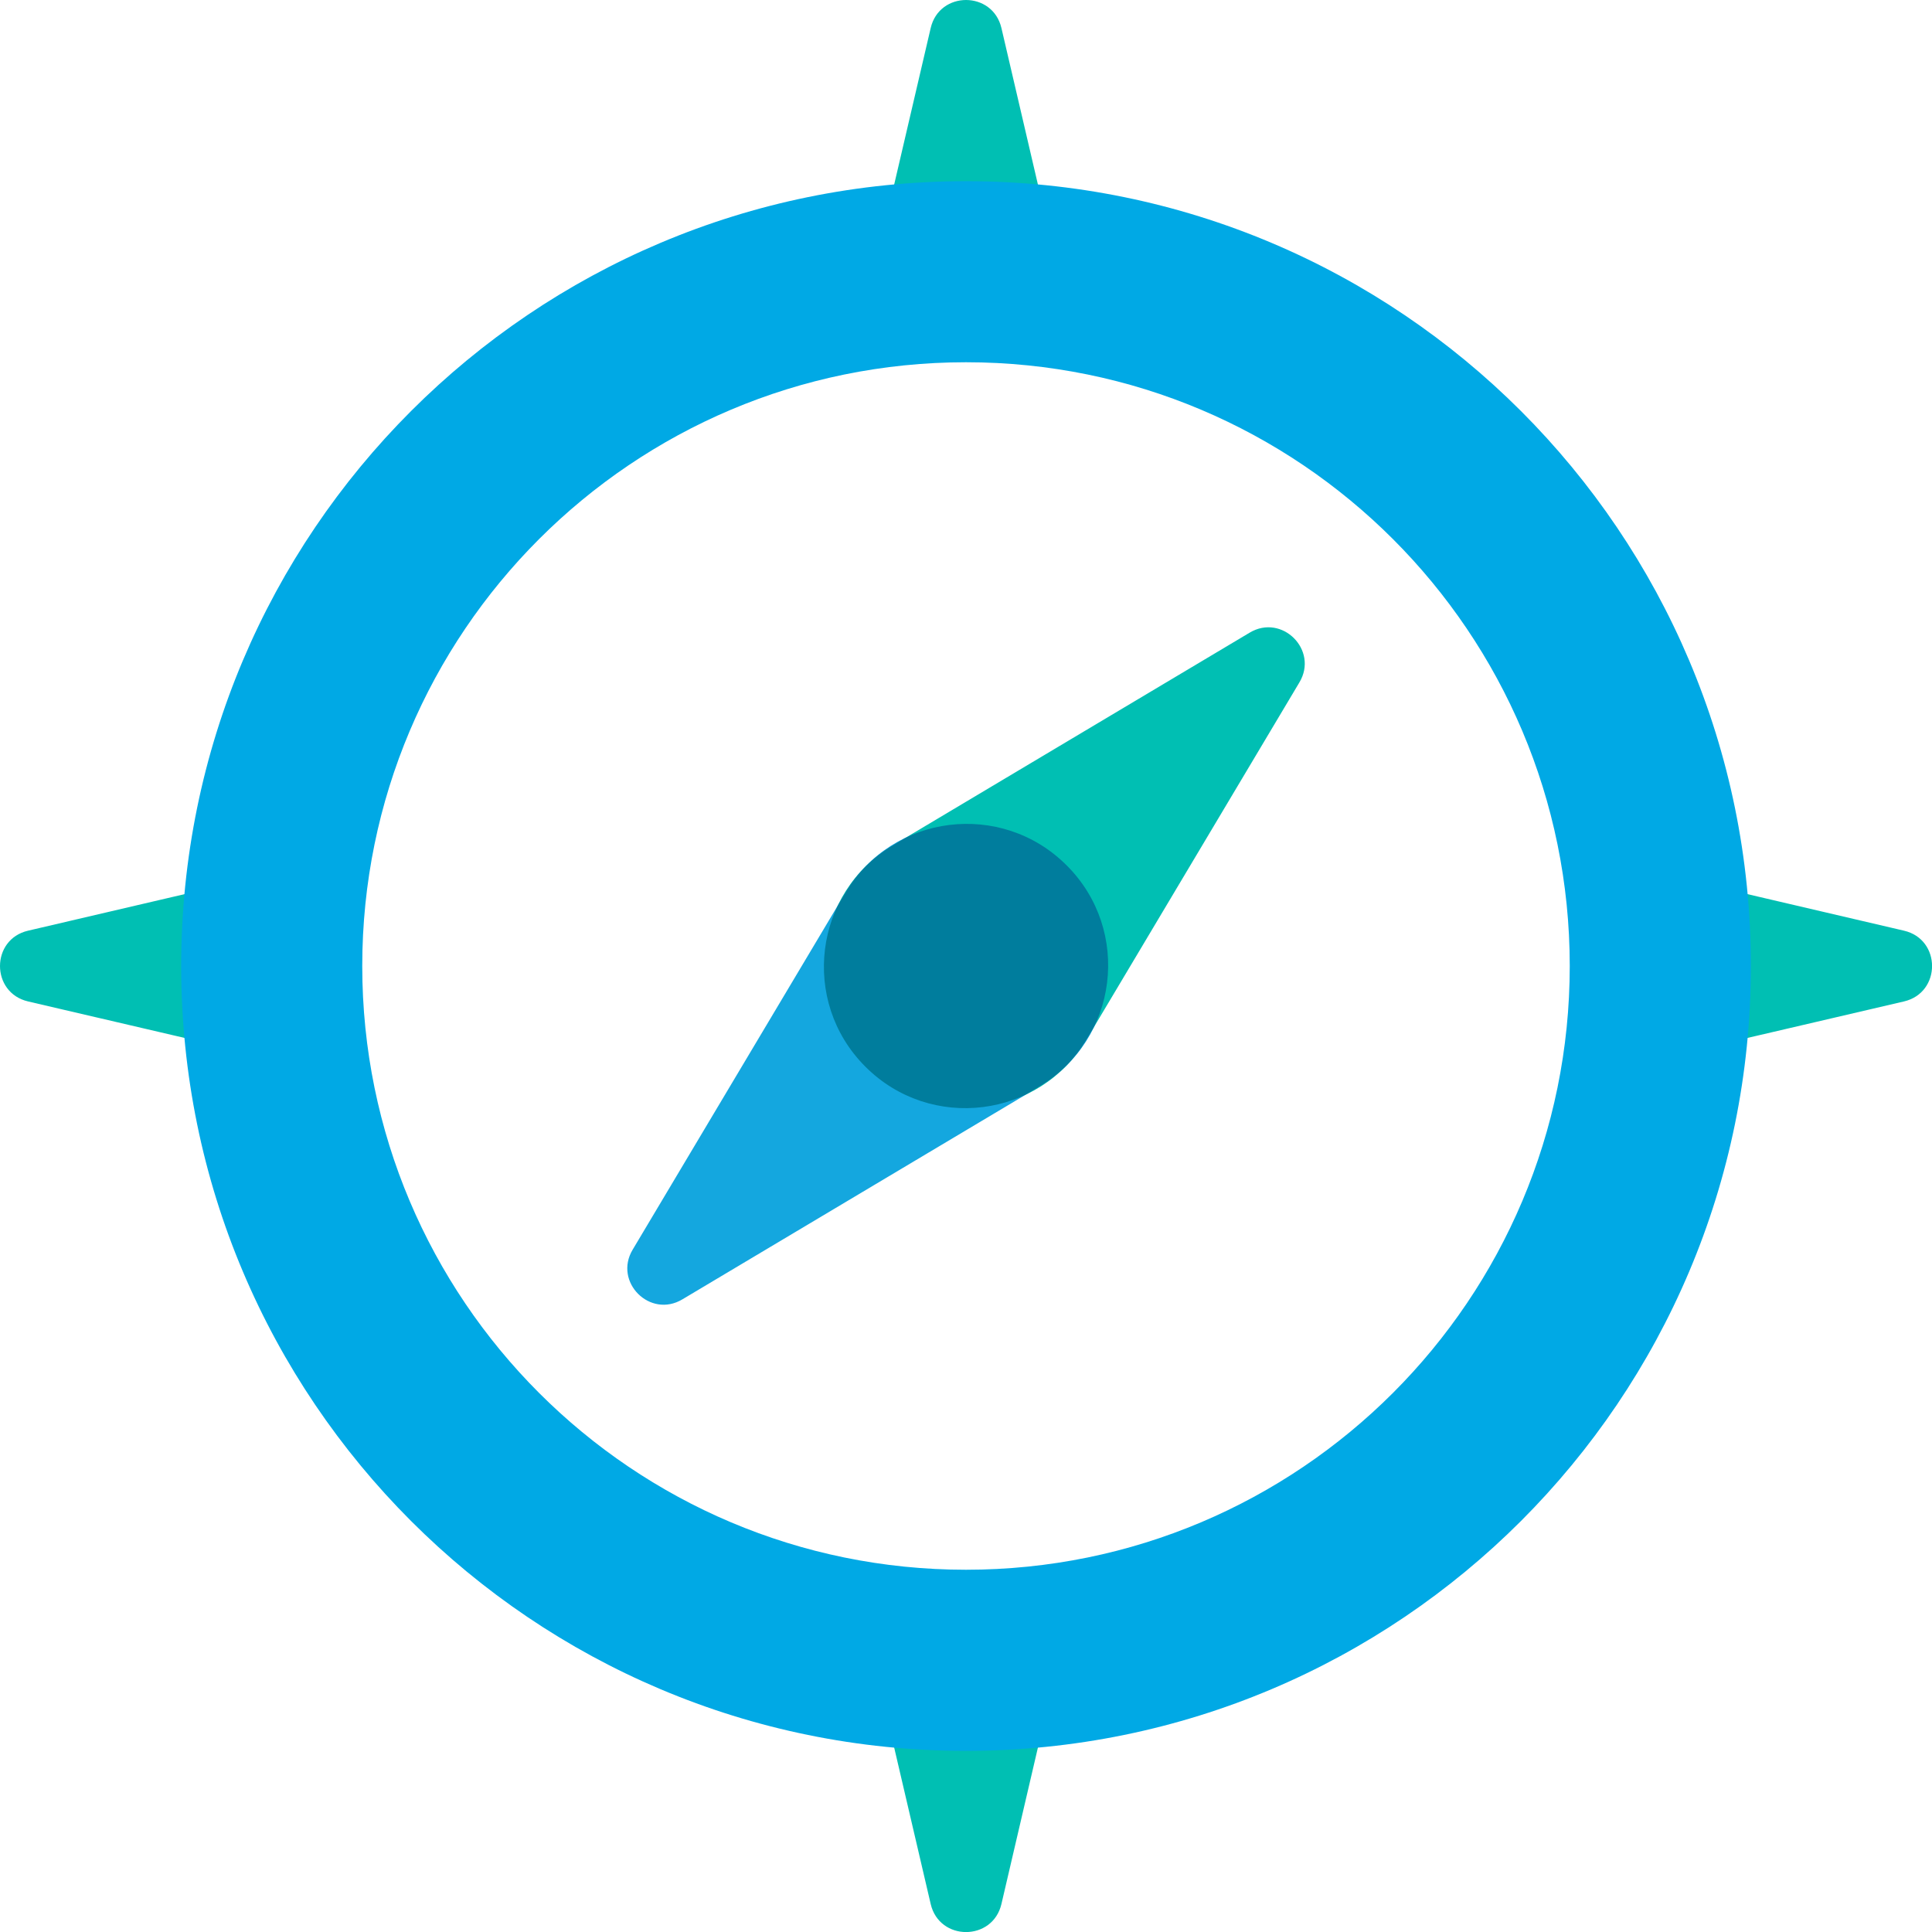
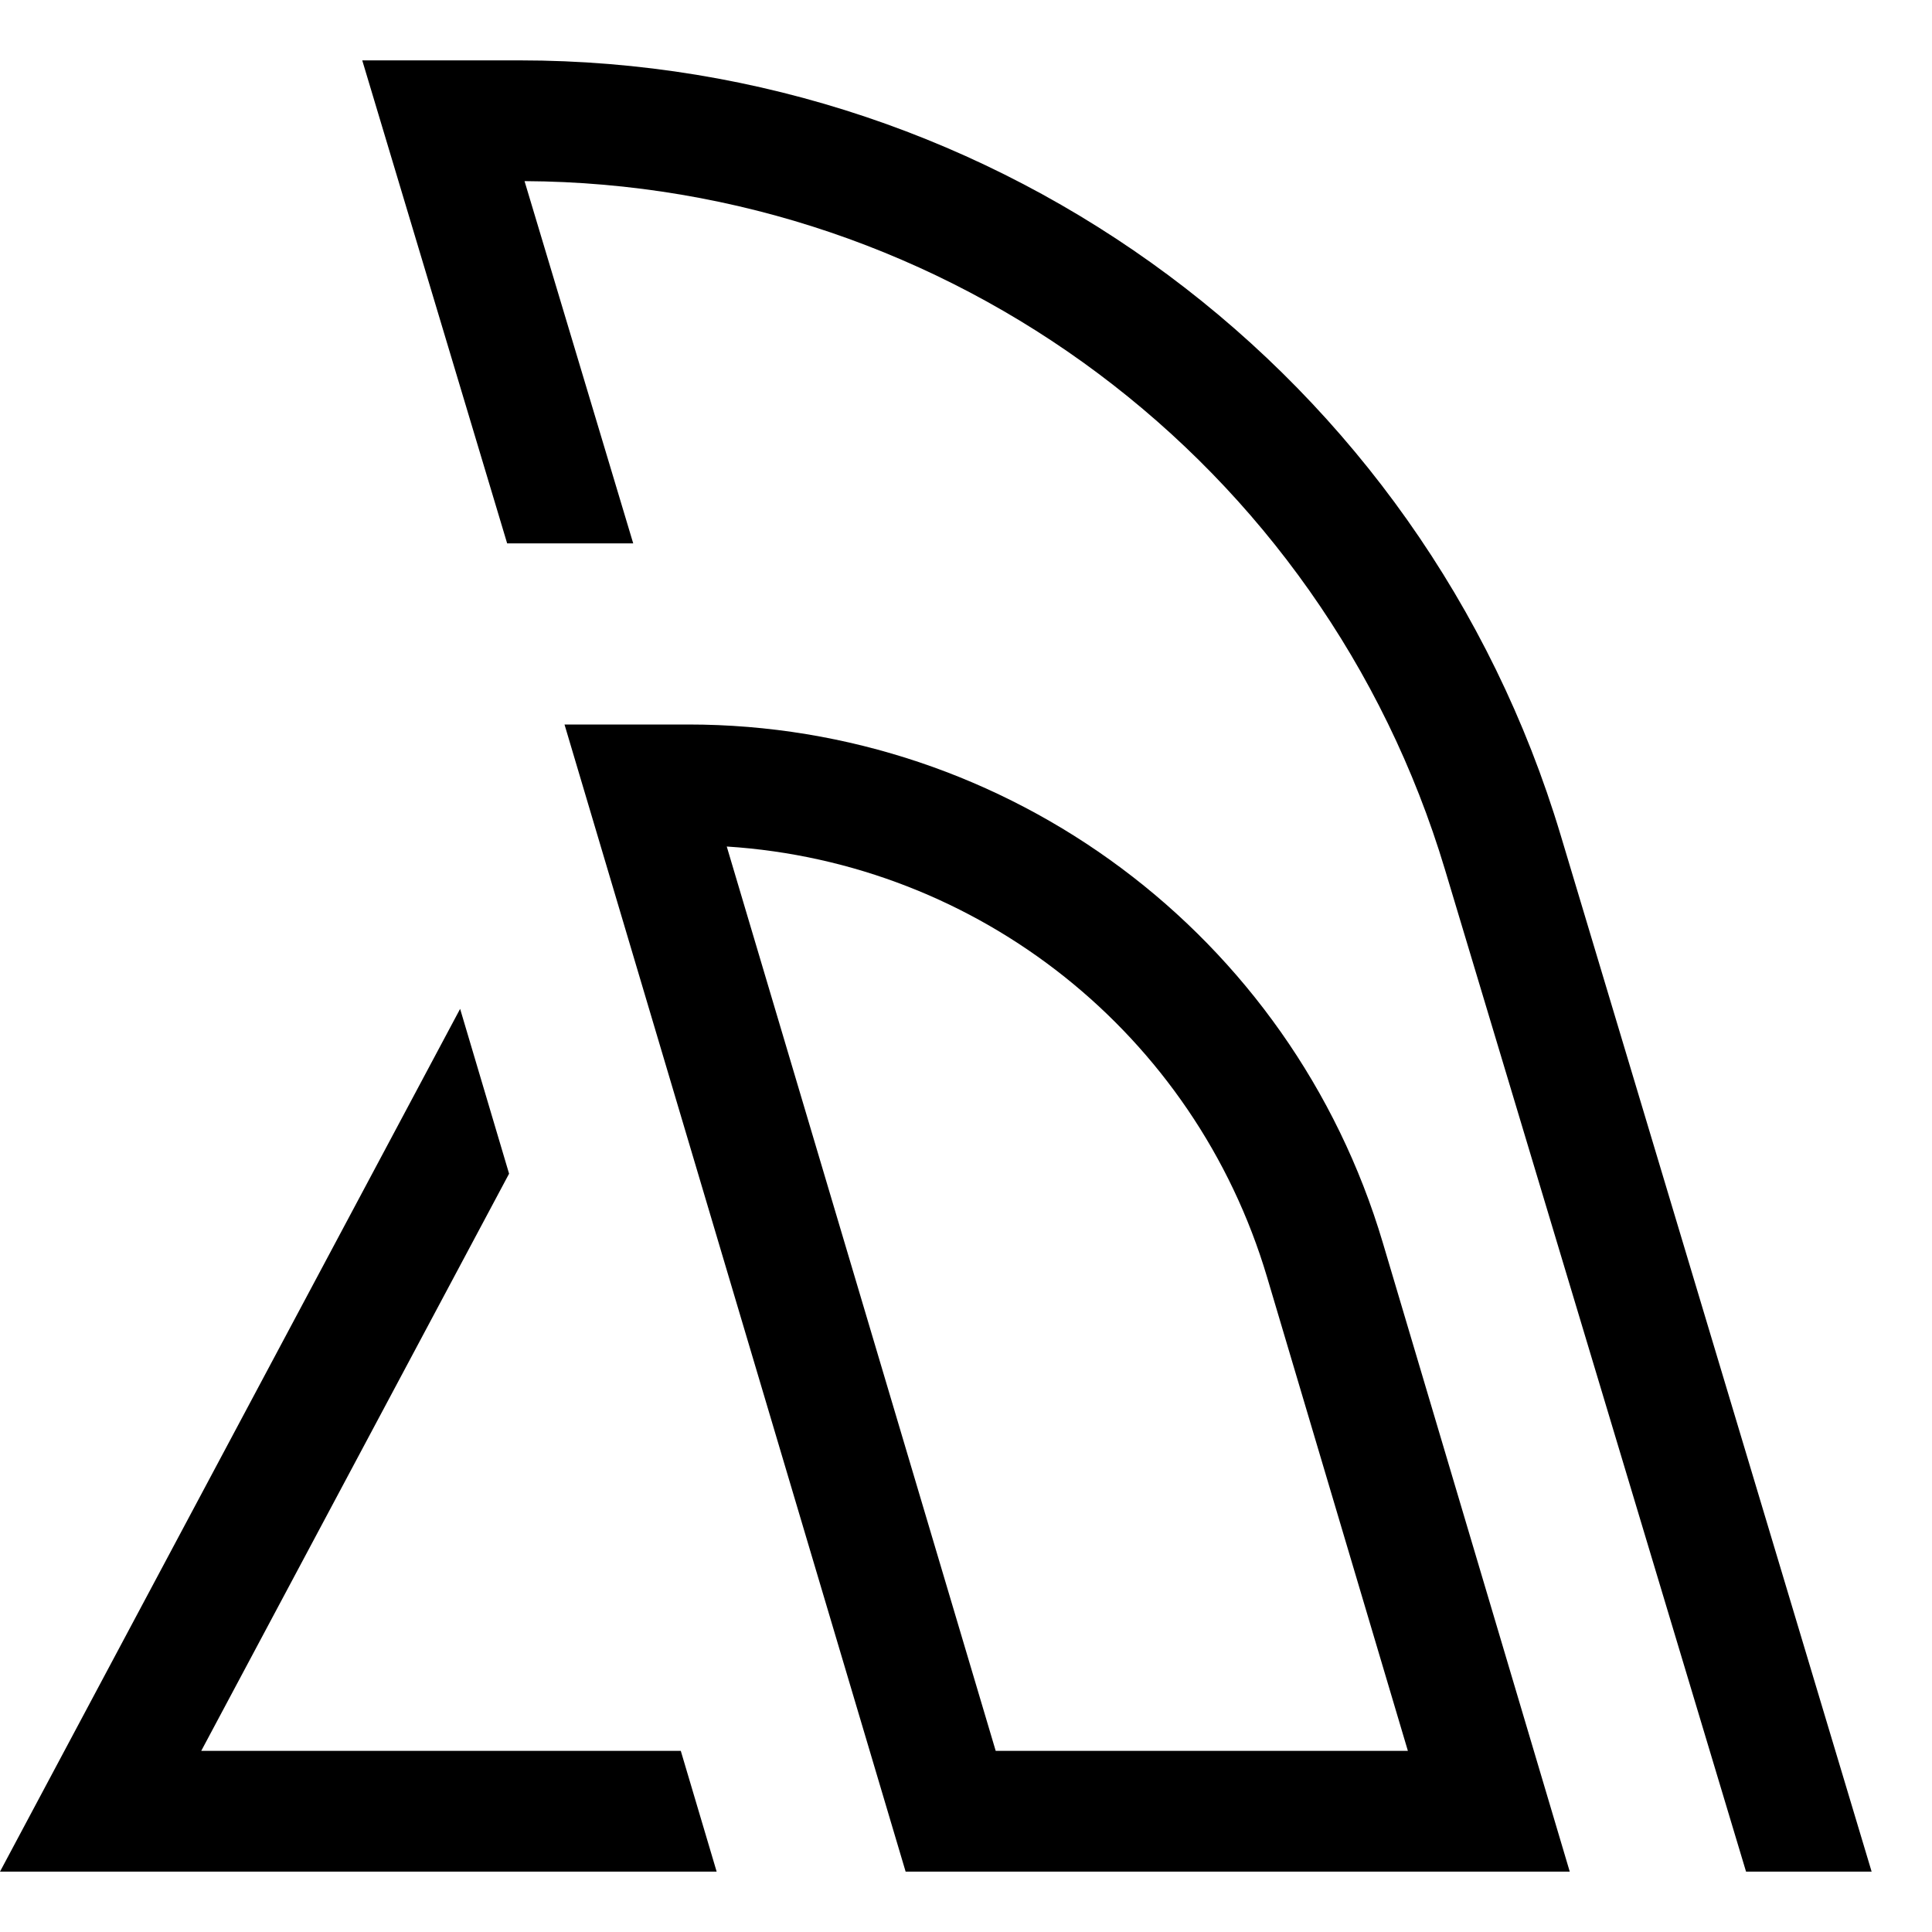
- <svg xmlns="http://www.w3.org/2000/svg" width="32" height="32" viewBox="0 0 32 32">
-   <g fill="none" fill-rule="evenodd">
-     <path fill="#14A7DF" d="M17.213,17.998 L11.303,21.521 C10.767,21.843 10.158,21.233 10.479,20.698 L14.002,14.787 C14.782,13.477 16.588,13.254 17.666,14.332 L17.669,14.335 C18.747,15.412 18.523,17.218 17.213,17.998" style="mix-blend-mode:multiply" />
-     <path fill="#00BFB3" d="M14.788,14.002 L20.698,10.479 C21.234,10.158 21.843,10.767 21.522,11.303 L17.999,17.213 C17.219,18.523 15.413,18.747 14.335,17.669 L14.332,17.666 C13.254,16.588 13.478,14.782 14.788,14.002" style="mix-blend-mode:multiply" />
-     <path fill="#00BFB3" d="M17.509 4.42C17.202 3.102 16.587.465 16.587.465 16.442-.155 15.559-.155 15.415.465L14.485 4.451C14.267 5.384 17.729 5.364 17.509 4.42zM14.575 27.936L15.415 31.536C15.559 32.156 16.442 32.156 16.587 31.536 16.587 31.536 17.187 28.96 17.488 27.672 17.715 26.698 14.327 26.874 14.575 27.936zM4.577 14.455C3.206 14.775.465 15.415.465 15.415-.155 15.559-.155 16.442.465 16.587.465 16.587 3.118 17.205 4.445 17.515 5.38 17.733 5.468 14.247 4.577 14.455zM27.274 14.42C26.432 14.224 26.643 17.728 27.59 17.507 28.905 17.2 31.536 16.587 31.536 16.587 32.156 16.442 32.156 15.559 31.536 15.415 31.536 15.415 28.694 14.752 27.274 14.42z" />
-     <path fill="#00A9E5" d="M16,26 C10.477,26 6,21.524 6,16 C6,10.477 10.477,6 16,6 C21.524,6 26,10.477 26,16 C26,21.524 21.524,26 16,26 M16,3.001 C8.821,3.001 3.001,8.821 3.001,16 C3.001,23.18 8.821,29 16,29 C23.18,29 29,23.18 29,16 C29,8.821 23.18,3.001 16,3.001" />
-   </g>
+ <svg xmlns="http://www.w3.org/2000/svg" width="32" height="32" viewBox="0 0 32 32" class="euiIcon euiIcon--xLarge euiIcon--app euiIcon-isLoaded" focusable="false">
+   <path d="M11.276 29l.594 2H0l7.621-14.29.811 2.73L3.333 29h7.943zM28.92 31l-4.987-16.598A16 16 0 0 0 8.688 3l1.8 6H8.4L6 1h2.607a18 18 0 0 1 17.241 12.828L31 31h-2.08z" />
+   <path class="euiIcon__fillSecondary" d="M12.037 14.02L16.492 29h6.827l-2.333-7.849a10 10 0 0 0-8.949-7.13zM9.35 12h2.05a12 12 0 0 1 11.503 8.581L26 31H15L9.35 12z" />
</svg>
